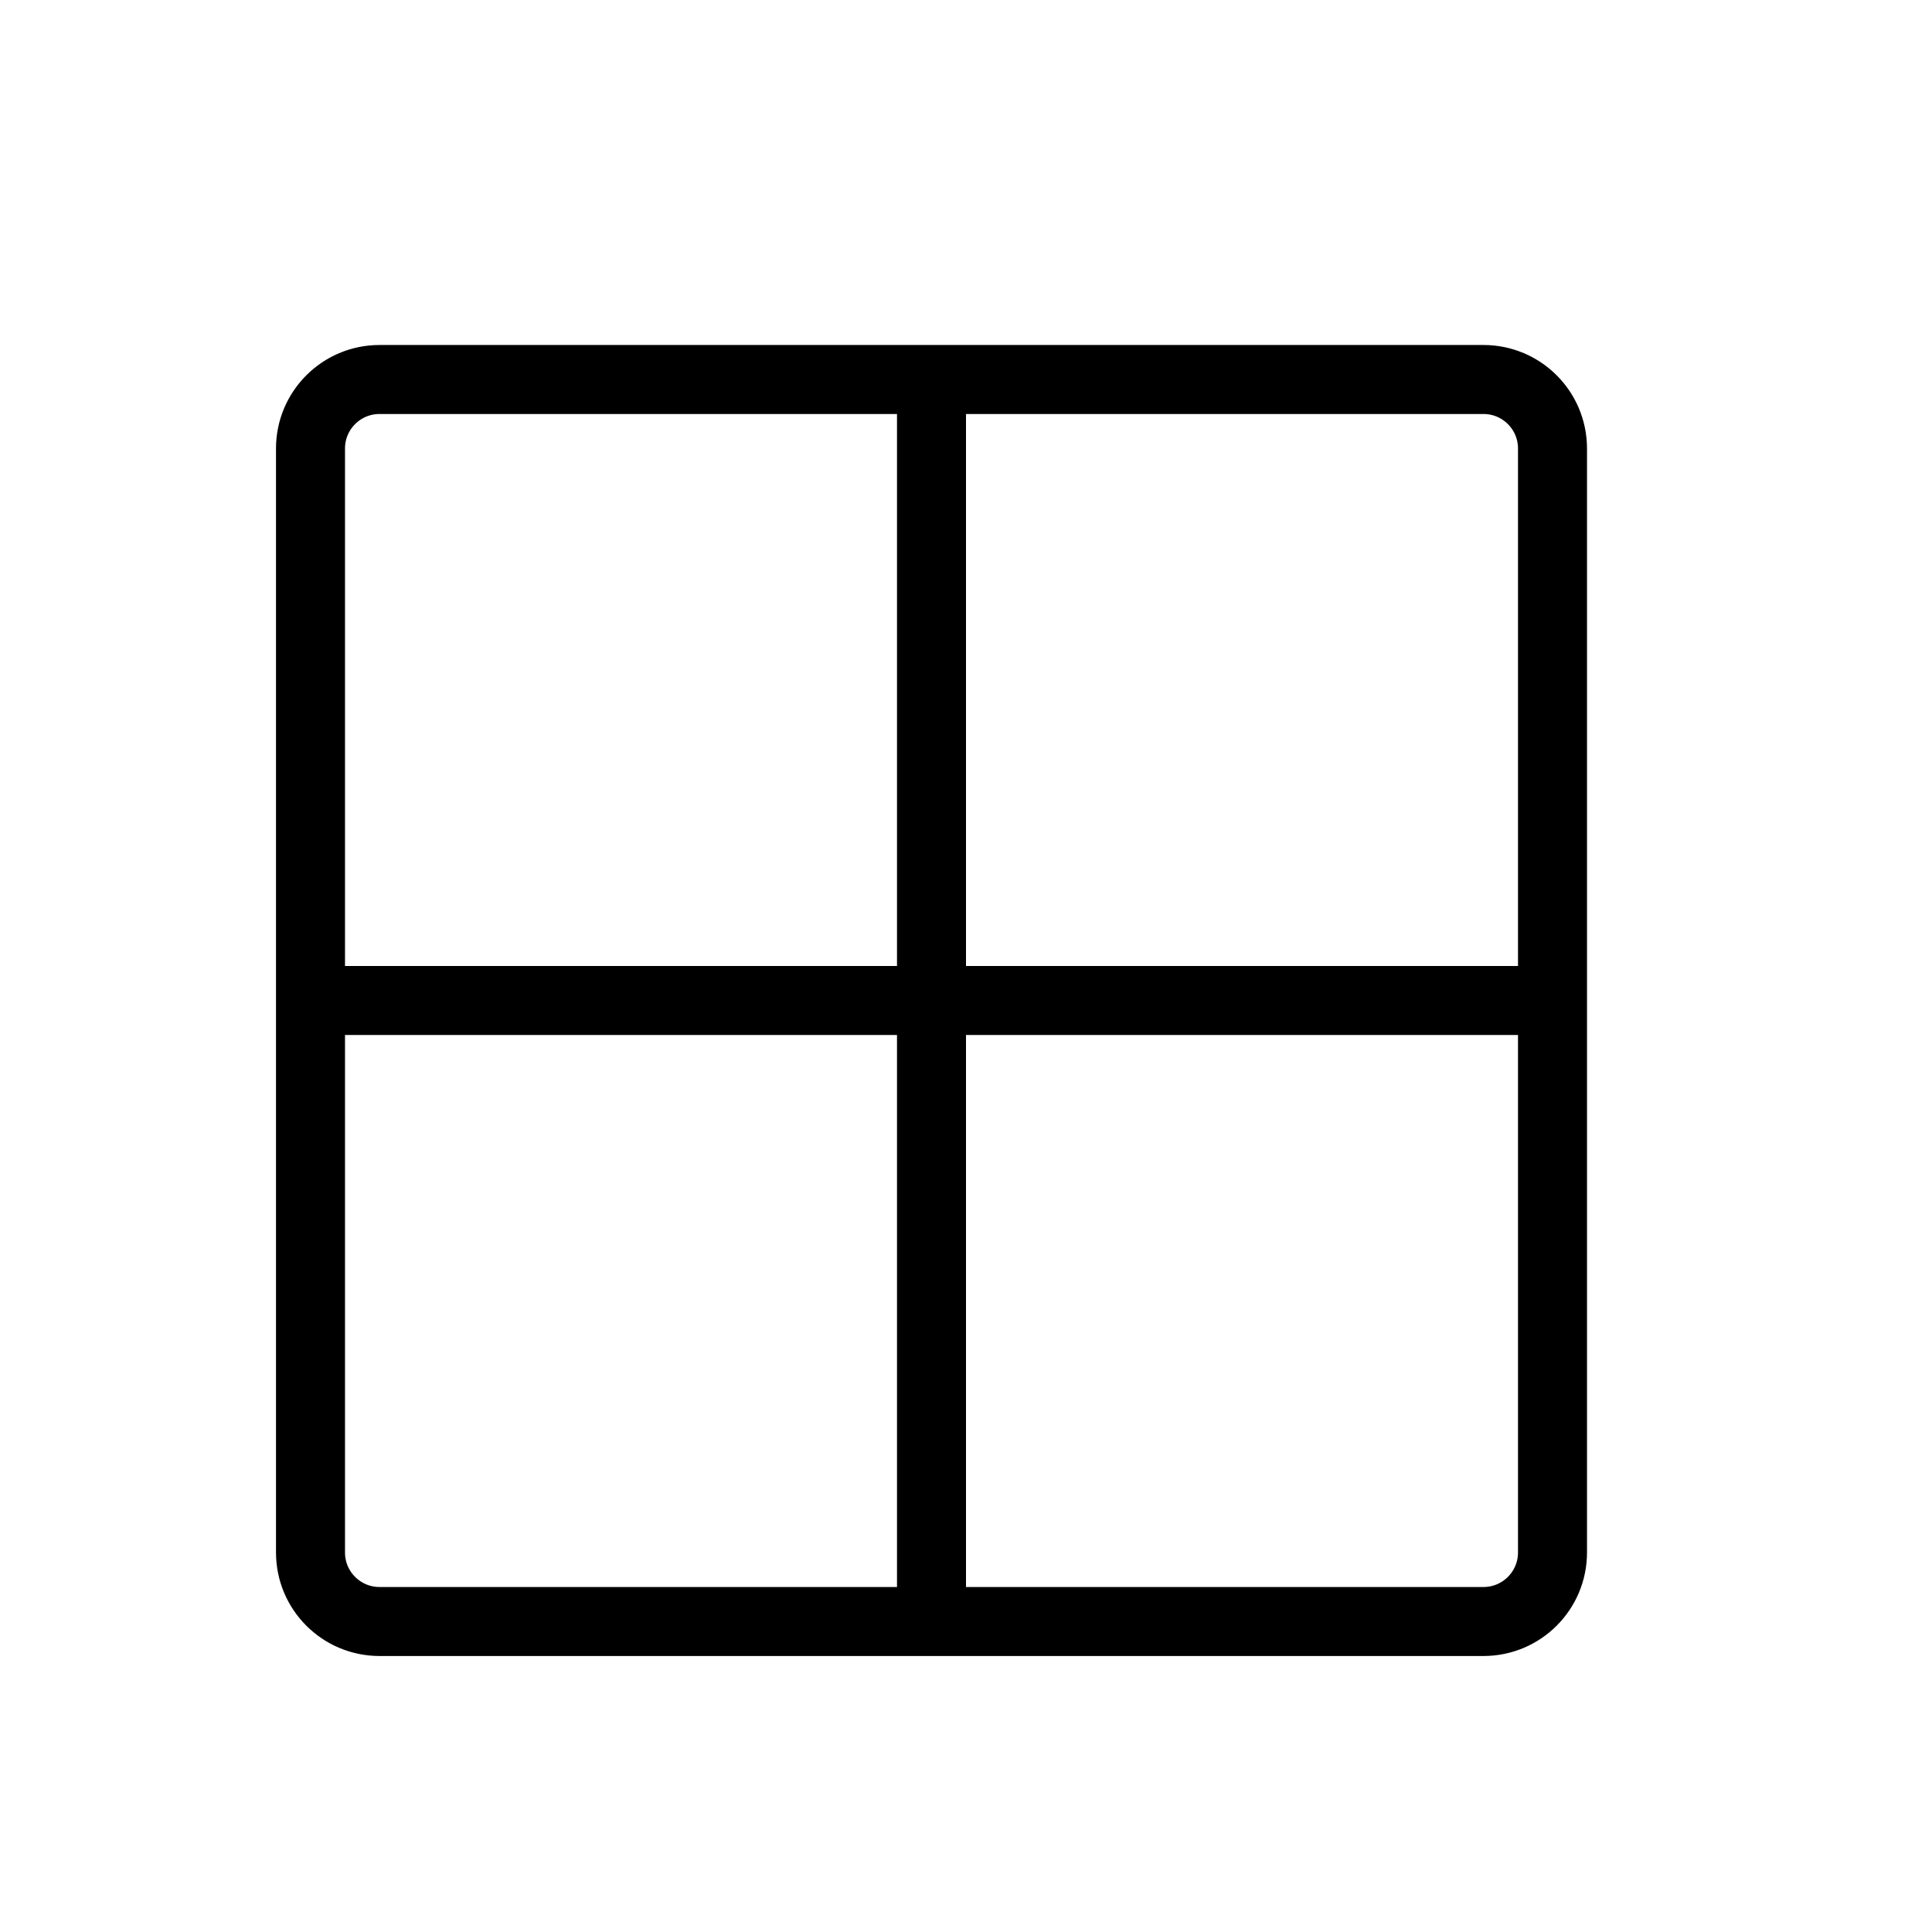
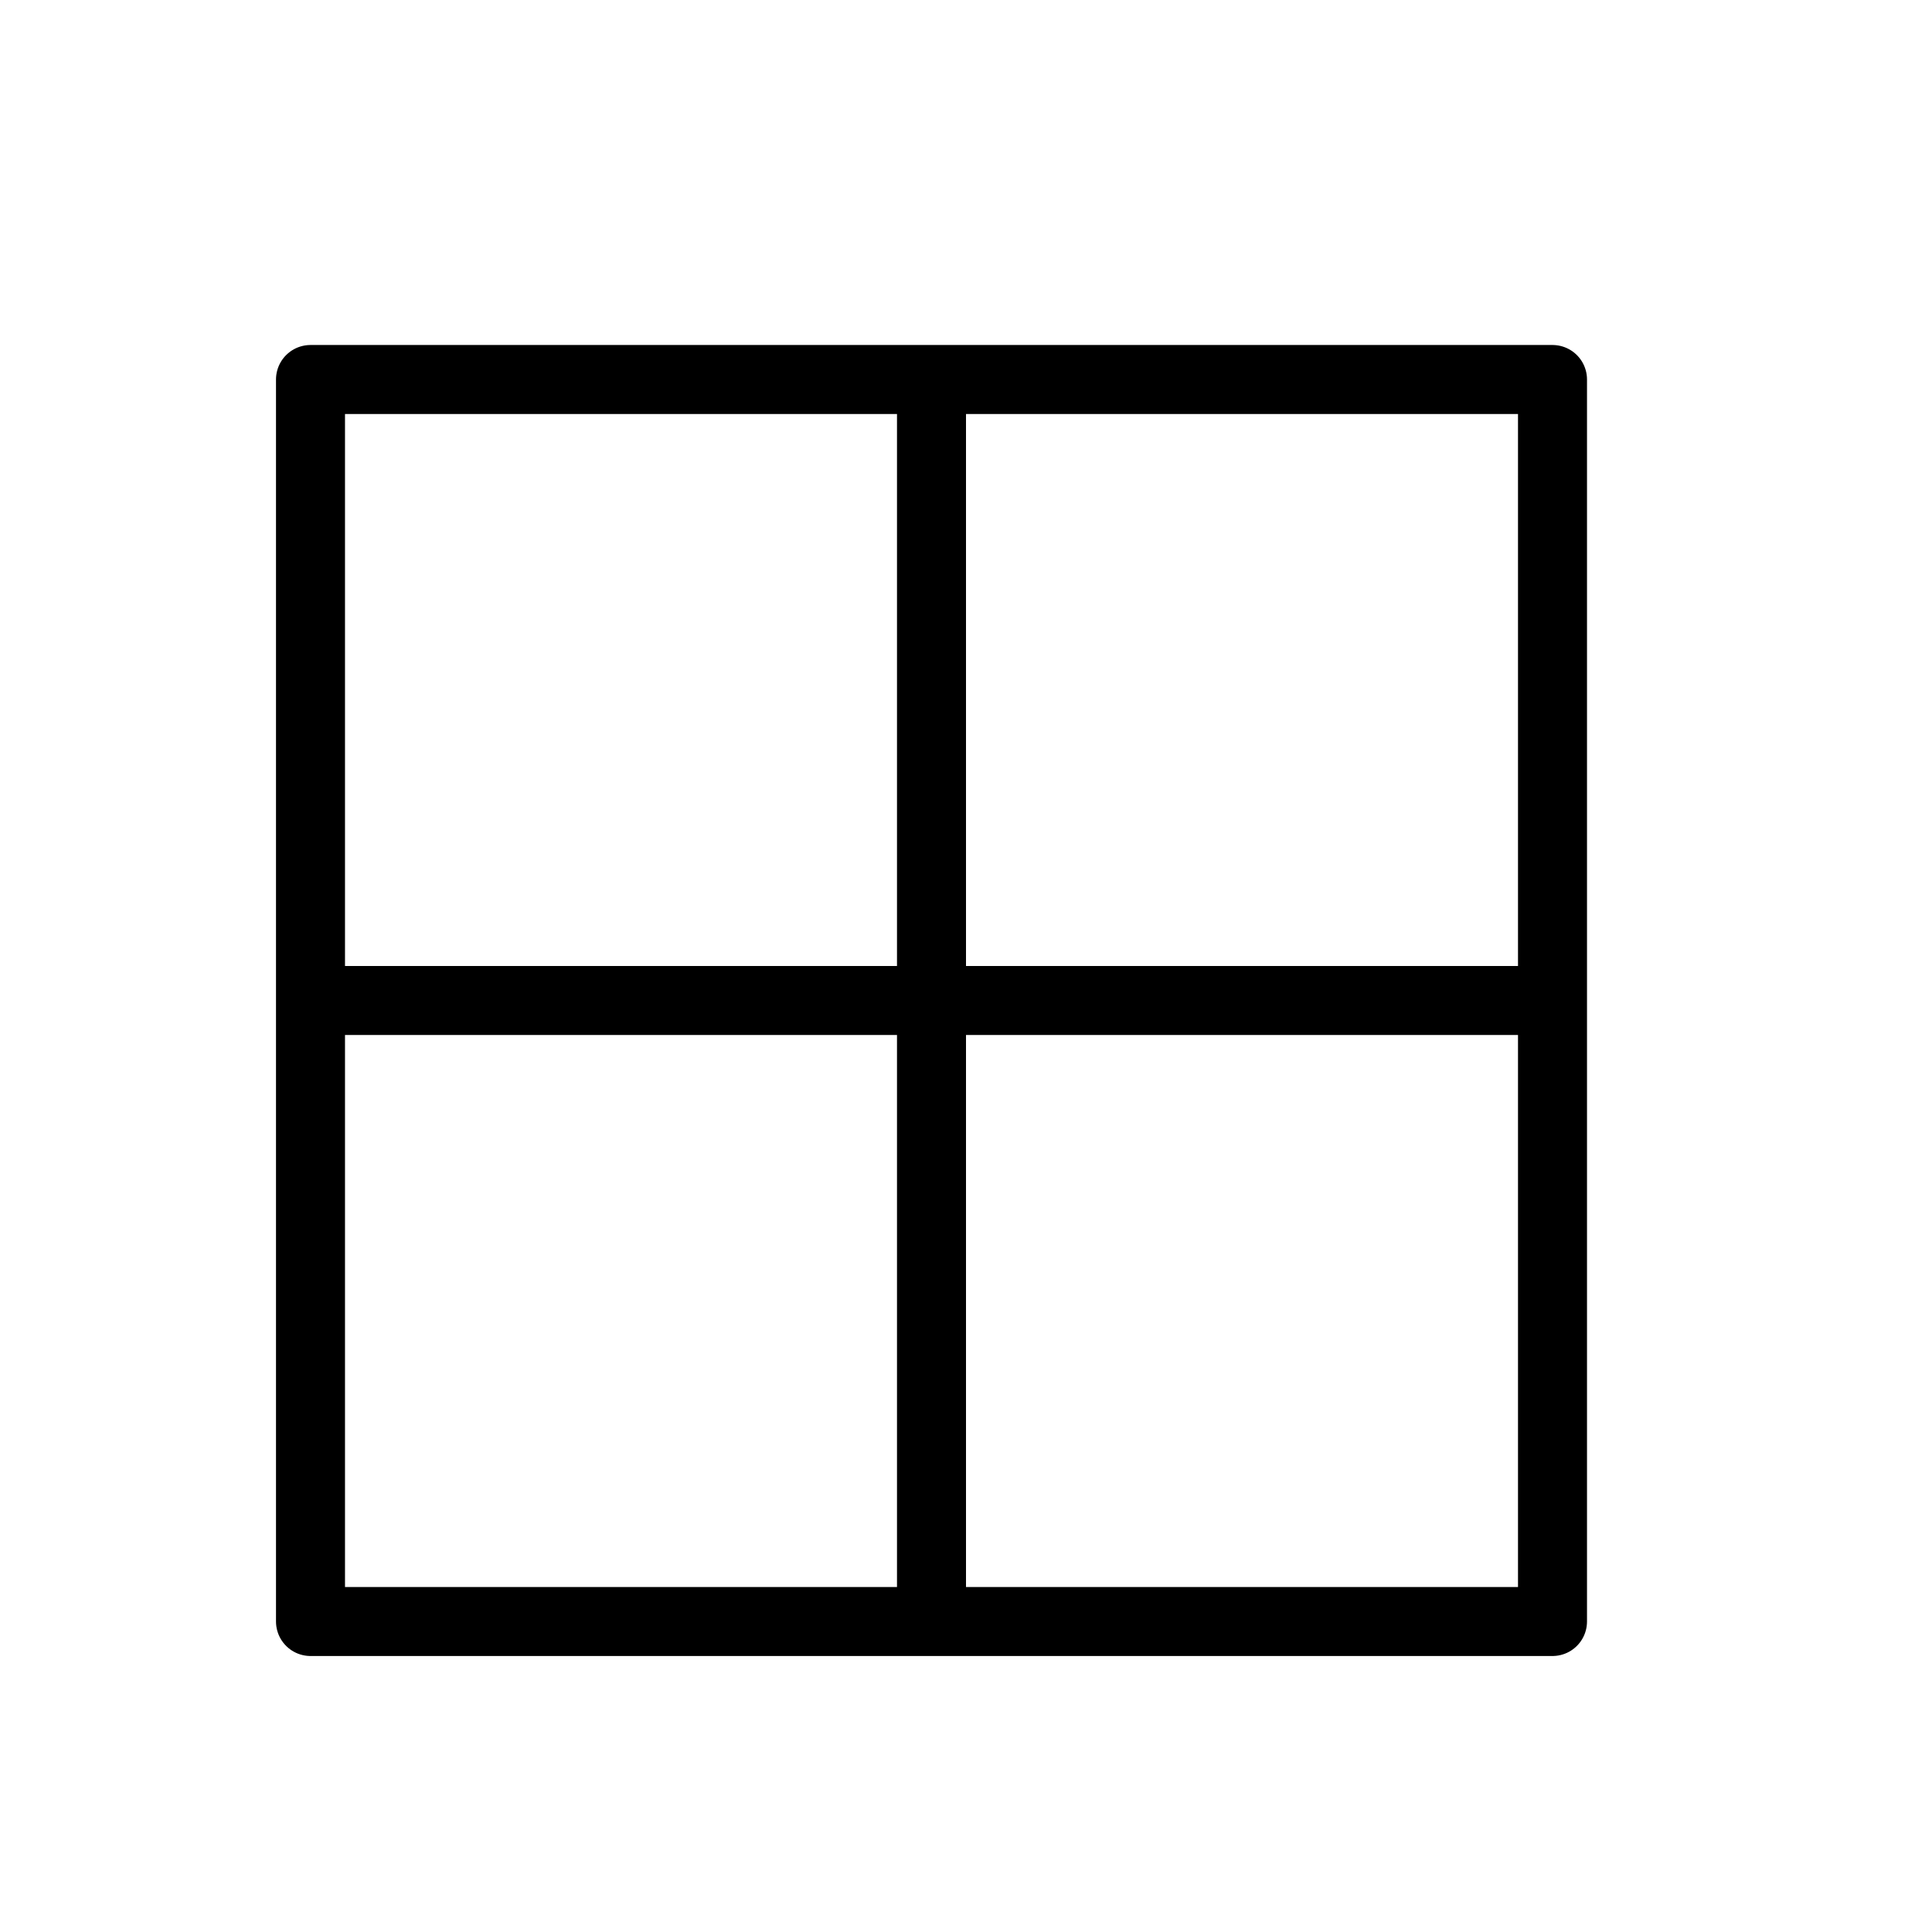
<svg xmlns="http://www.w3.org/2000/svg" width="28" height="28" viewBox="0 0 28 28" stroke="currentColor" stroke-linecap="round" stroke-linejoin="round" fill="none">
-   <path d="M22.5 14.5v-8a1 1 0 0 0-1-1h-8m9 9v8a1 1 0 0 1-1 1h-8m9-9h-9m-9 0v8a1 1 0 0 0 1 1h8m-9-9v-8a1 1 0 0 1 1-1h8m-9 9h9m0 0v-9m0 9v9" class="icon-stroke-blue-primary" />
+   <path d="M22.5 5.5v18h-18v-18h18Zm-9 0v18m9-9h-18" class="icon-stroke-gray-primary" />
</svg>
